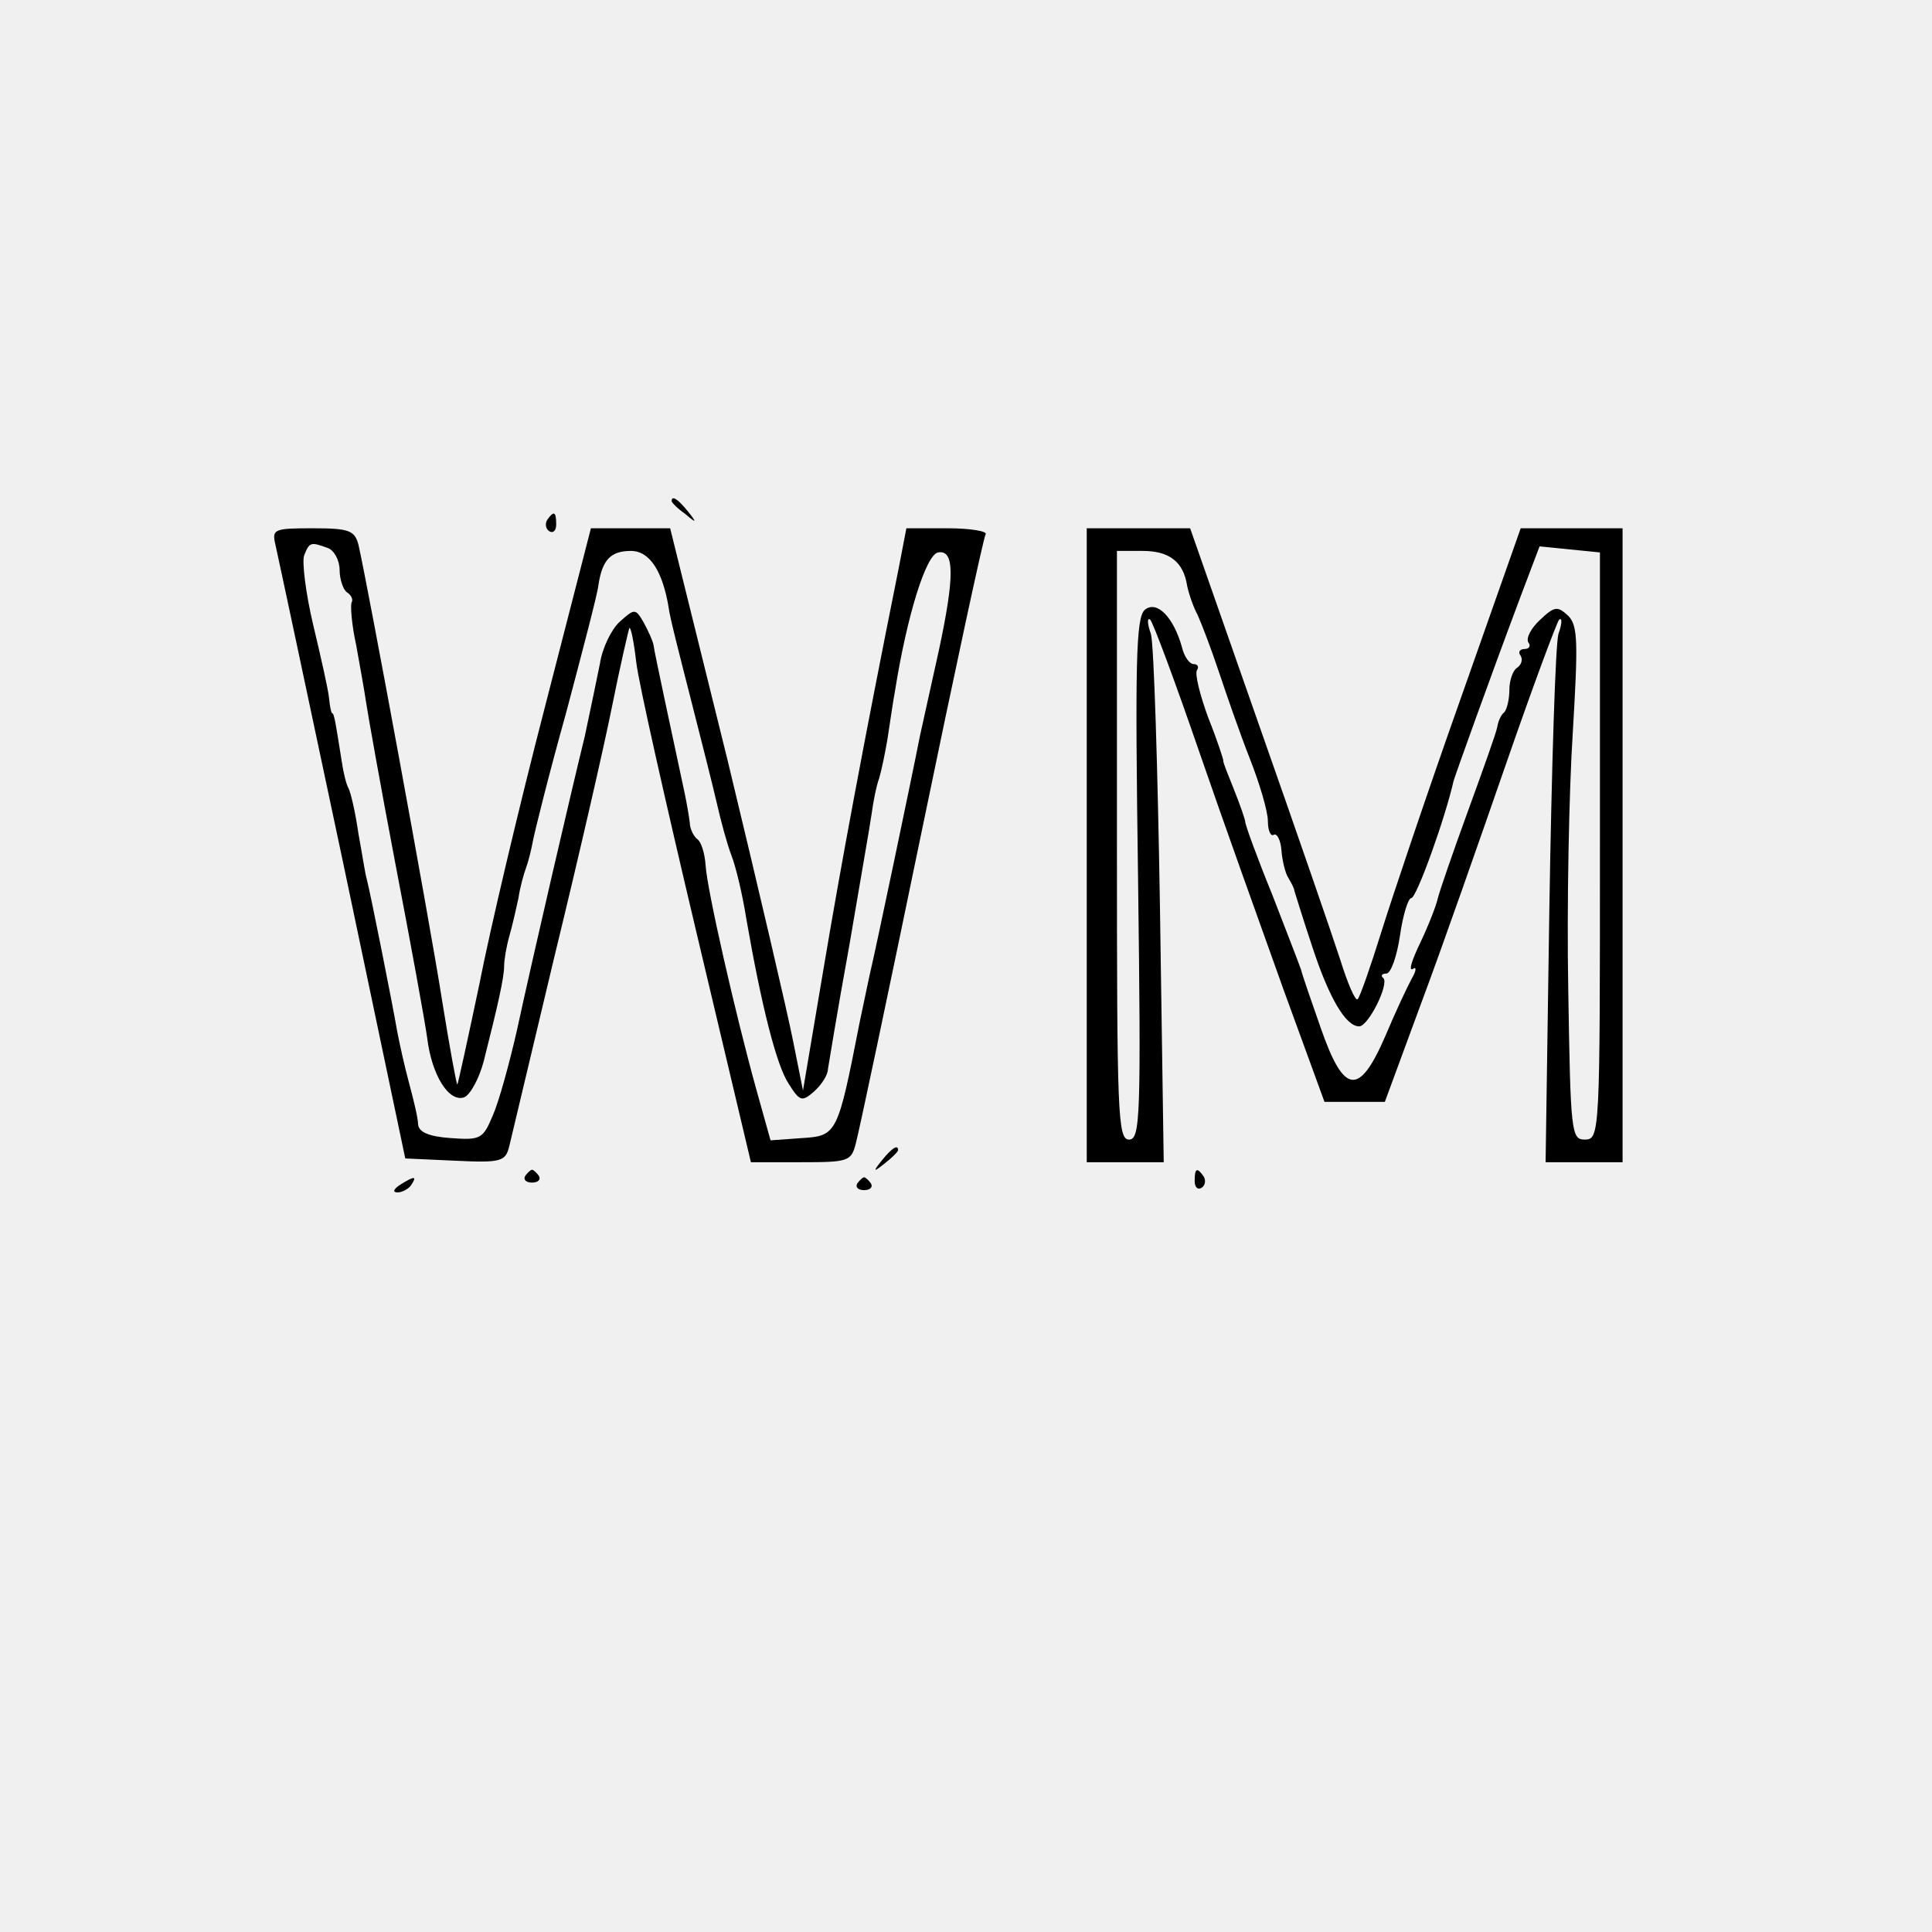
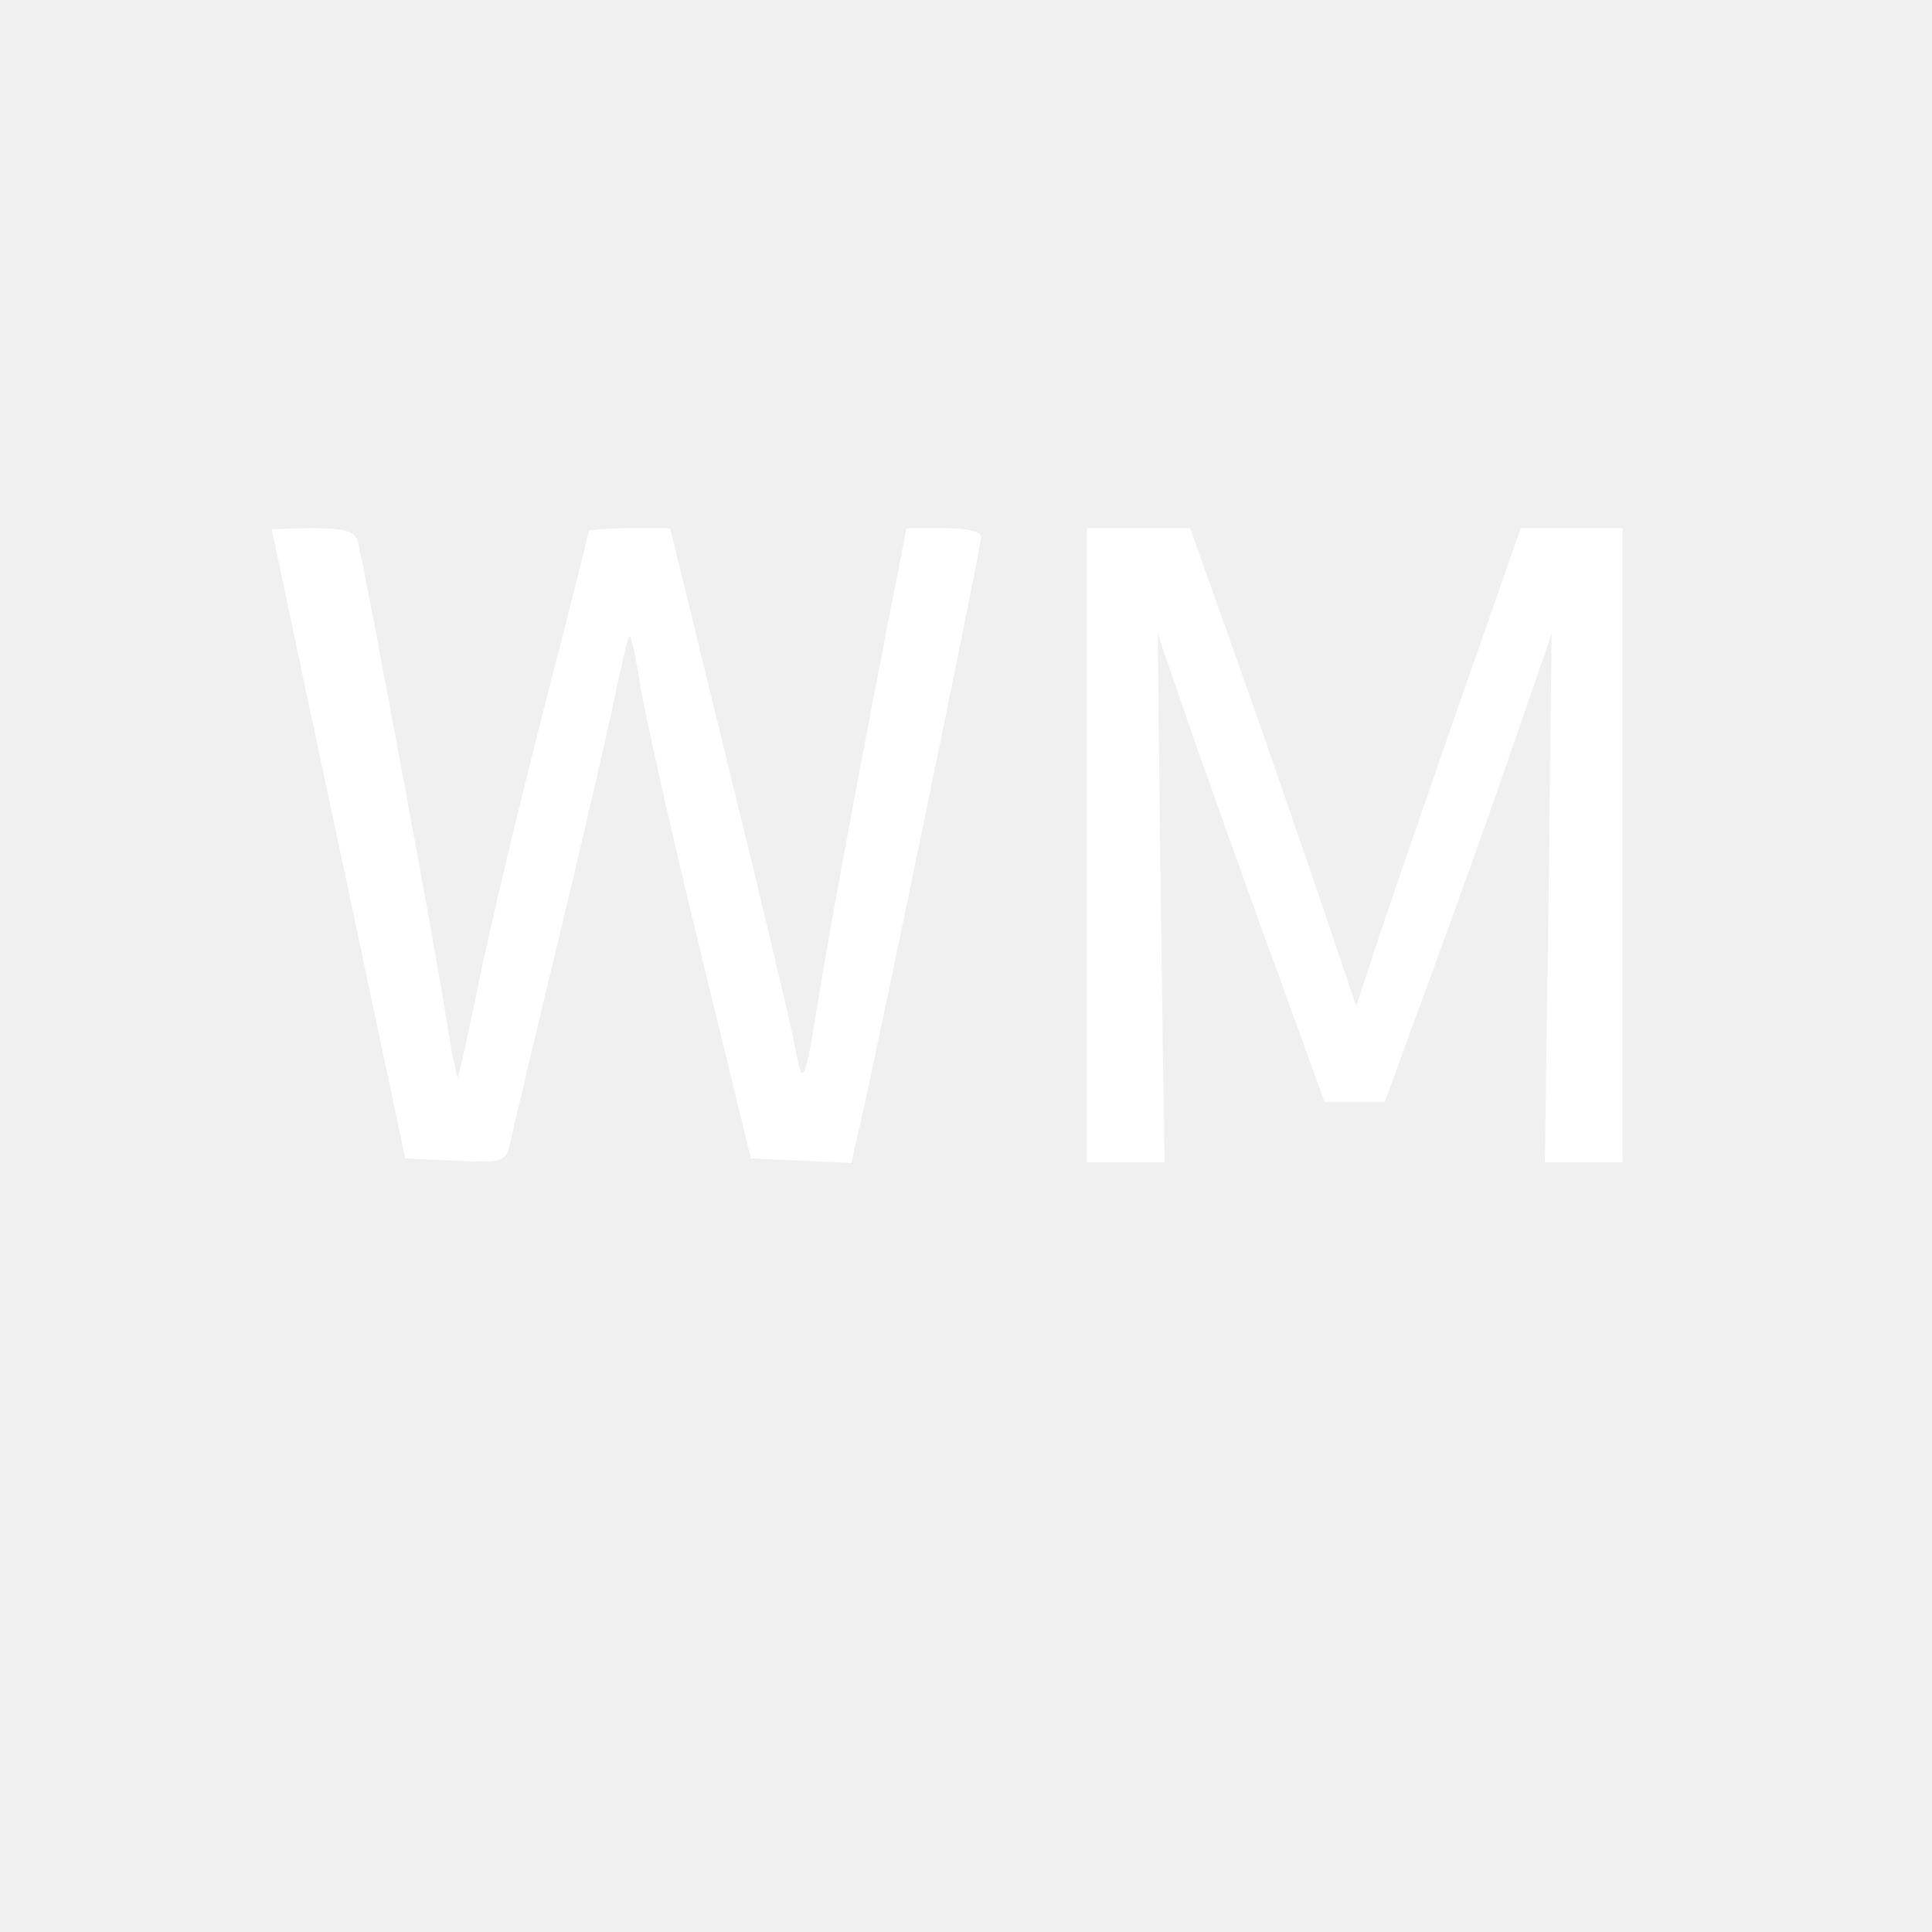
<svg xmlns="http://www.w3.org/2000/svg" version="1.0" width="256pt" height="256pt" viewBox="0 0 256 256" preserveAspectRatio="xMidYMid meet">
-   <g transform="translate(0,256) scale(0.1,-0.1)" fill="#000000" stroke="none">
-     <path d="M890 1896 c0 -2 8 -10 18 -17 15 -13 16 -12 3 4 -13 16 -21 21 -21 13z" />
-     <path d="M725 1871 c-3 -5 -2 -12 3 -15 5 -3 9 1 9 9 0 17 -3 19 -12 6z" />
-     <path d="M365 1838 c3 -13 43 -201 89 -418 l83 -395 66 -3 c62 -3 67 -1 72 20 3 13 30 126 60 252 31 127 65 275 76 330 11 55 22 102 23 104 2 1 6 -19 9 -45 3 -27 39 -186 79 -355 l73 -308 66 0 c63 0 67 1 73 25 4 14 43 199 87 412 44 213 82 390 85 395 3 4 -20 8 -50 8 l-55 0 -10 -52 c-48 -239 -77 -396 -100 -533 l-27 -160 -13 65 c-7 36 -46 203 -87 373 l-76 307 -52 0 -53 0 -61 -237 c-34 -131 -73 -296 -87 -368 -15 -71 -28 -131 -29 -132 -1 -1 -10 48 -20 110 -16 103 -99 553 -111 605 -5 19 -12 22 -60 22 -52 0 -55 -1 -50 -22z m69 -4 c9 -3 16 -17 16 -29 0 -13 5 -27 10 -30 6 -4 8 -10 6 -13 -2 -4 0 -30 6 -57 5 -28 11 -61 13 -75 2 -14 19 -110 39 -215 20 -104 39 -208 42 -230 6 -50 29 -86 49 -79 8 3 20 25 26 48 19 75 27 111 27 126 0 8 3 26 7 40 4 14 9 36 12 50 2 14 7 32 10 40 3 8 7 24 9 35 2 11 21 88 44 170 22 83 42 159 43 170 5 33 16 45 43 45 25 0 42 -27 50 -75 1 -11 15 -65 29 -120 14 -55 30 -118 35 -140 5 -22 13 -52 19 -68 6 -15 15 -53 20 -85 20 -115 40 -194 56 -218 15 -24 18 -24 34 -10 10 9 18 22 18 29 1 6 13 80 28 162 14 83 28 162 30 177 2 15 6 36 10 47 3 10 8 34 11 52 3 19 7 48 10 64 16 100 41 180 57 183 22 4 22 -32 1 -130 -9 -40 -20 -91 -25 -113 -13 -66 -60 -289 -64 -305 -2 -8 -9 -42 -16 -75 -29 -148 -30 -150 -76 -153 l-42 -3 -19 68 c-28 101 -65 264 -67 296 -1 16 -6 32 -11 35 -5 4 -10 14 -10 22 -1 8 -4 26 -7 40 -16 75 -40 186 -41 195 -1 6 -7 19 -13 30 -11 19 -12 19 -32 1 -11 -10 -23 -35 -26 -55 -4 -20 -13 -63 -20 -96 -20 -82 -69 -293 -90 -390 -10 -44 -24 -95 -32 -113 -13 -31 -16 -33 -56 -30 -29 2 -42 8 -43 18 0 8 -6 33 -12 55 -6 22 -13 54 -16 70 -5 30 -35 181 -40 200 -2 6 -6 33 -11 60 -4 28 -10 54 -13 60 -3 5 -7 21 -9 35 -8 50 -10 65 -13 65 -1 0 -3 9 -4 20 -1 11 -11 55 -21 97 -10 42 -15 84 -12 92 7 18 9 18 31 10z" />
-     <path d="M1440 1440 l0 -420 51 0 51 0 -5 338 c-3 185 -8 348 -12 362 -5 14 -5 22 -1 19 4 -4 33 -82 65 -175 32 -93 83 -235 112 -316 l54 -148 40 0 40 0 49 133 c27 72 77 215 112 316 35 101 67 187 70 190 4 3 4 -5 -1 -19 -4 -14 -9 -177 -12 -362 l-5 -338 51 0 51 0 0 420 0 420 -67 0 -68 0 -80 -227 c-44 -124 -91 -264 -105 -309 -14 -45 -28 -85 -31 -88 -3 -3 -13 20 -23 52 -10 31 -59 173 -109 315 l-90 257 -69 0 -68 0 0 -420z m680 -1 c0 -380 0 -389 -20 -389 -18 0 -19 9 -22 200 -2 109 1 262 6 339 7 119 7 142 -6 155 -14 13 -18 13 -37 -5 -12 -11 -19 -24 -16 -30 4 -5 1 -9 -5 -9 -6 0 -9 -4 -5 -9 3 -5 1 -12 -5 -16 -5 -3 -10 -16 -10 -29 0 -12 -3 -26 -7 -30 -4 -3 -8 -12 -9 -19 -1 -7 -19 -57 -39 -112 -20 -55 -38 -107 -40 -116 -2 -9 -12 -35 -23 -58 -11 -23 -16 -38 -10 -35 5 4 5 -2 -1 -12 -6 -11 -22 -45 -35 -76 -35 -81 -55 -79 -86 10 -13 37 -25 72 -26 77 -2 6 -19 50 -38 99 -20 49 -36 93 -36 97 0 3 -7 23 -15 43 -8 20 -15 37 -14 38 0 2 -8 27 -20 57 -11 30 -18 58 -15 63 3 4 1 8 -4 8 -6 0 -13 10 -16 23 -11 39 -33 62 -49 49 -12 -10 -13 -72 -9 -357 4 -315 3 -345 -12 -345 -15 0 -16 35 -16 390 l0 390 34 0 c35 0 54 -14 59 -46 2 -10 8 -28 14 -39 5 -11 18 -45 28 -75 10 -30 28 -82 41 -115 13 -33 24 -70 24 -83 0 -13 4 -21 8 -18 4 2 9 -7 10 -21 1 -13 5 -30 9 -36 4 -7 8 -14 8 -17 1 -3 11 -36 24 -75 22 -67 44 -105 62 -105 12 0 40 56 32 64 -4 3 -2 6 4 6 6 0 14 23 18 50 4 28 11 50 15 50 7 0 45 106 56 155 3 10 47 133 89 245 l25 66 40 -4 40 -4 0 -389z" />
-     <path d="M1169 1023 c-13 -16 -12 -17 4 -4 9 7 17 15 17 17 0 8 -8 3 -21 -13z" />
-     <path d="M696 1002 c-3 -5 1 -9 9 -9 8 0 12 4 9 9 -3 4 -7 8 -9 8 -2 0 -6 -4 -9 -8z" />
-     <path d="M1583 995 c0 -8 4 -12 9 -9 5 3 6 10 3 15 -9 13 -12 11 -12 -6z" />
-     <path d="M530 990 c-9 -6 -10 -10 -3 -10 6 0 15 5 18 10 8 12 4 12 -15 0z" />
-     <path d="M1136 992 c-3 -5 1 -9 9 -9 8 0 12 4 9 9 -3 4 -7 8 -9 8 -2 0 -6 -4 -9 -8z" />
+   <g transform="translate(0,256) scale(0.1,-0.1)" fill="#ffffff" stroke="none">
+     <path d="M360 1858 c1 -2 40 -190 89 -418 l88 -415 66 -3 c62 -3 67 -1 72 20 3 13 29 124 59 248 30 124 64 270 76 325 11 54 22 101 24 102 2 2 9 -29 15 -69 7 -40 42 -197 79 -348 l67 -275 67 -3 66 -3 11 48 c22 95 161 768 161 781 0 8 -17 12 -49 12 l-50 0 -10 -52 c-42 -213 -83 -432 -101 -538 -26 -159 -25 -156 -39 -85 -7 33 -46 198 -88 368 l-75 307 -54 0 c-30 0 -54 -2 -54 -4 0 -3 -27 -110 -60 -238 -33 -128 -71 -289 -85 -357 -14 -69 -27 -126 -28 -128 -2 -1 -9 34 -16 80 -14 90 -109 601 -117 630 -4 13 -17 17 -60 17 -30 0 -54 -1 -54 -2z" />
+     <path d="M1440 1440 l0 -420 51 0 52 0 -5 350 -4 350 51 -148 c29 -81 78 -220 111 -309 l59 -163 40 0 40 0 54 148 c30 81 80 220 111 310 l56 162 -4 -350 -5 -350 52 0 51 0 0 420 0 420 -67 0 -68 0 -92 -263 c-50 -144 -99 -286 -108 -316 l-18 -54 -47 139 c-26 76 -75 219 -110 317 l-63 177 -69 0 -68 0 0 -420z" />
  </g>
</svg>
